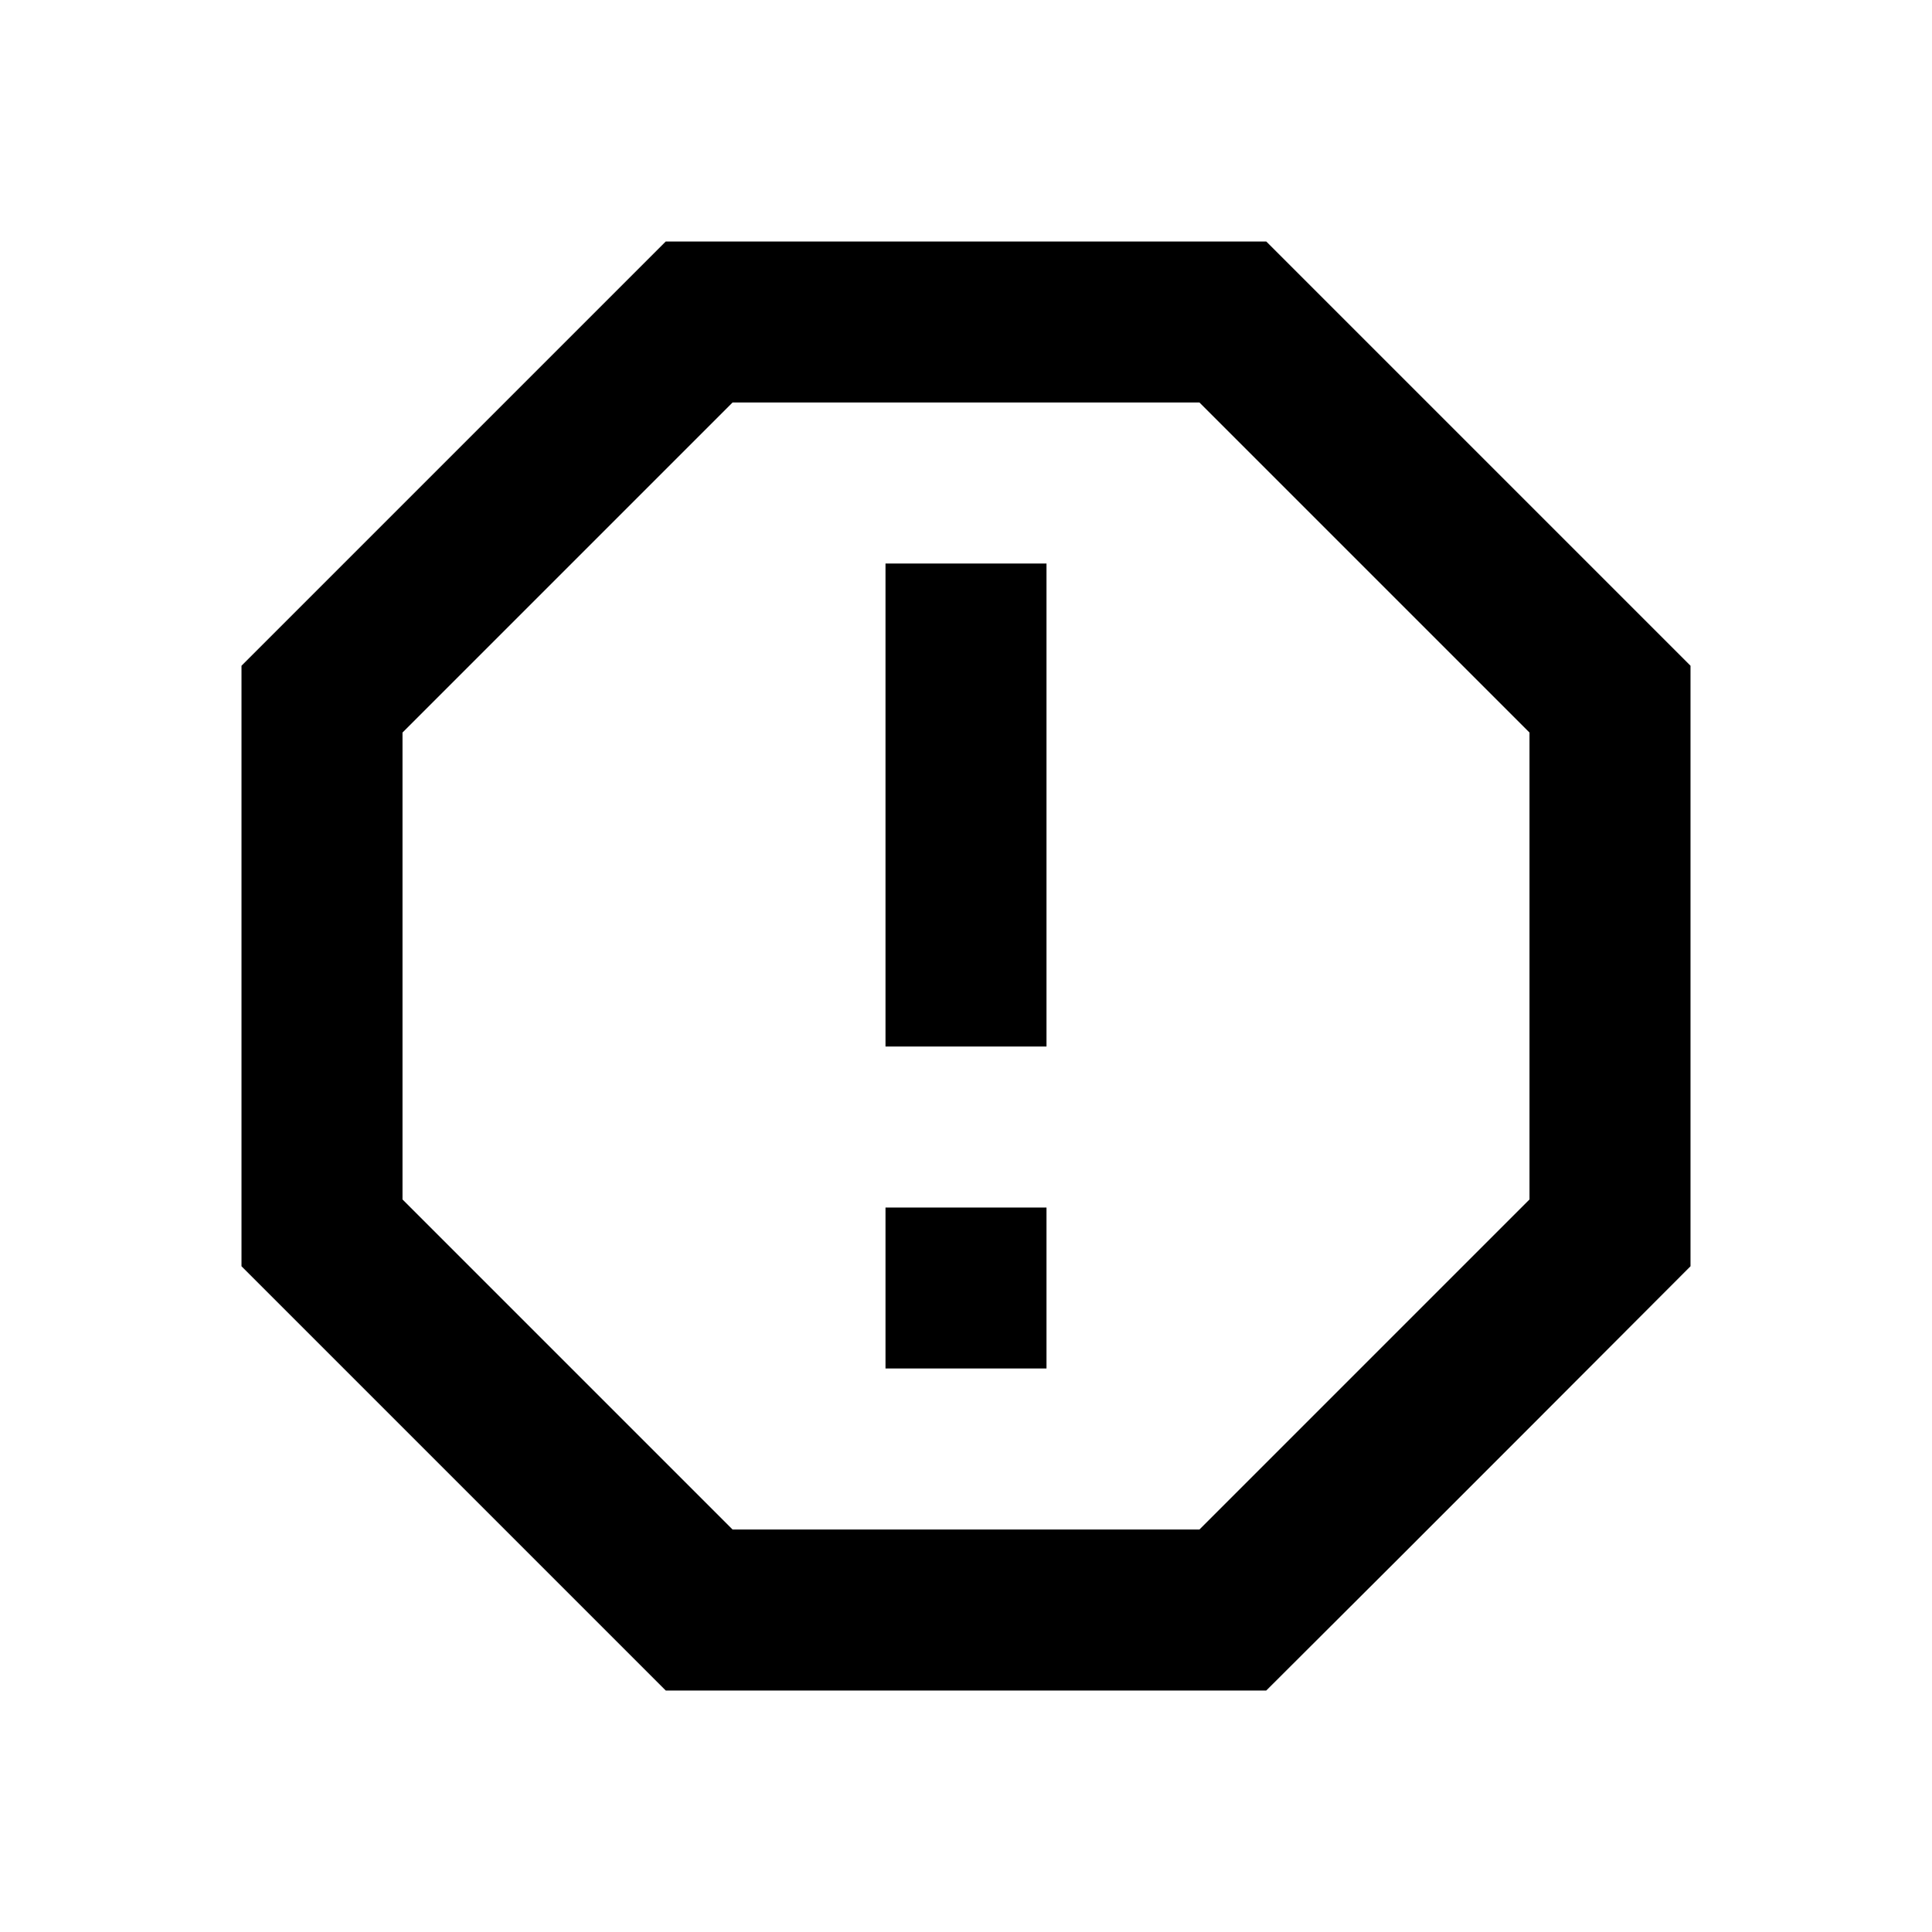
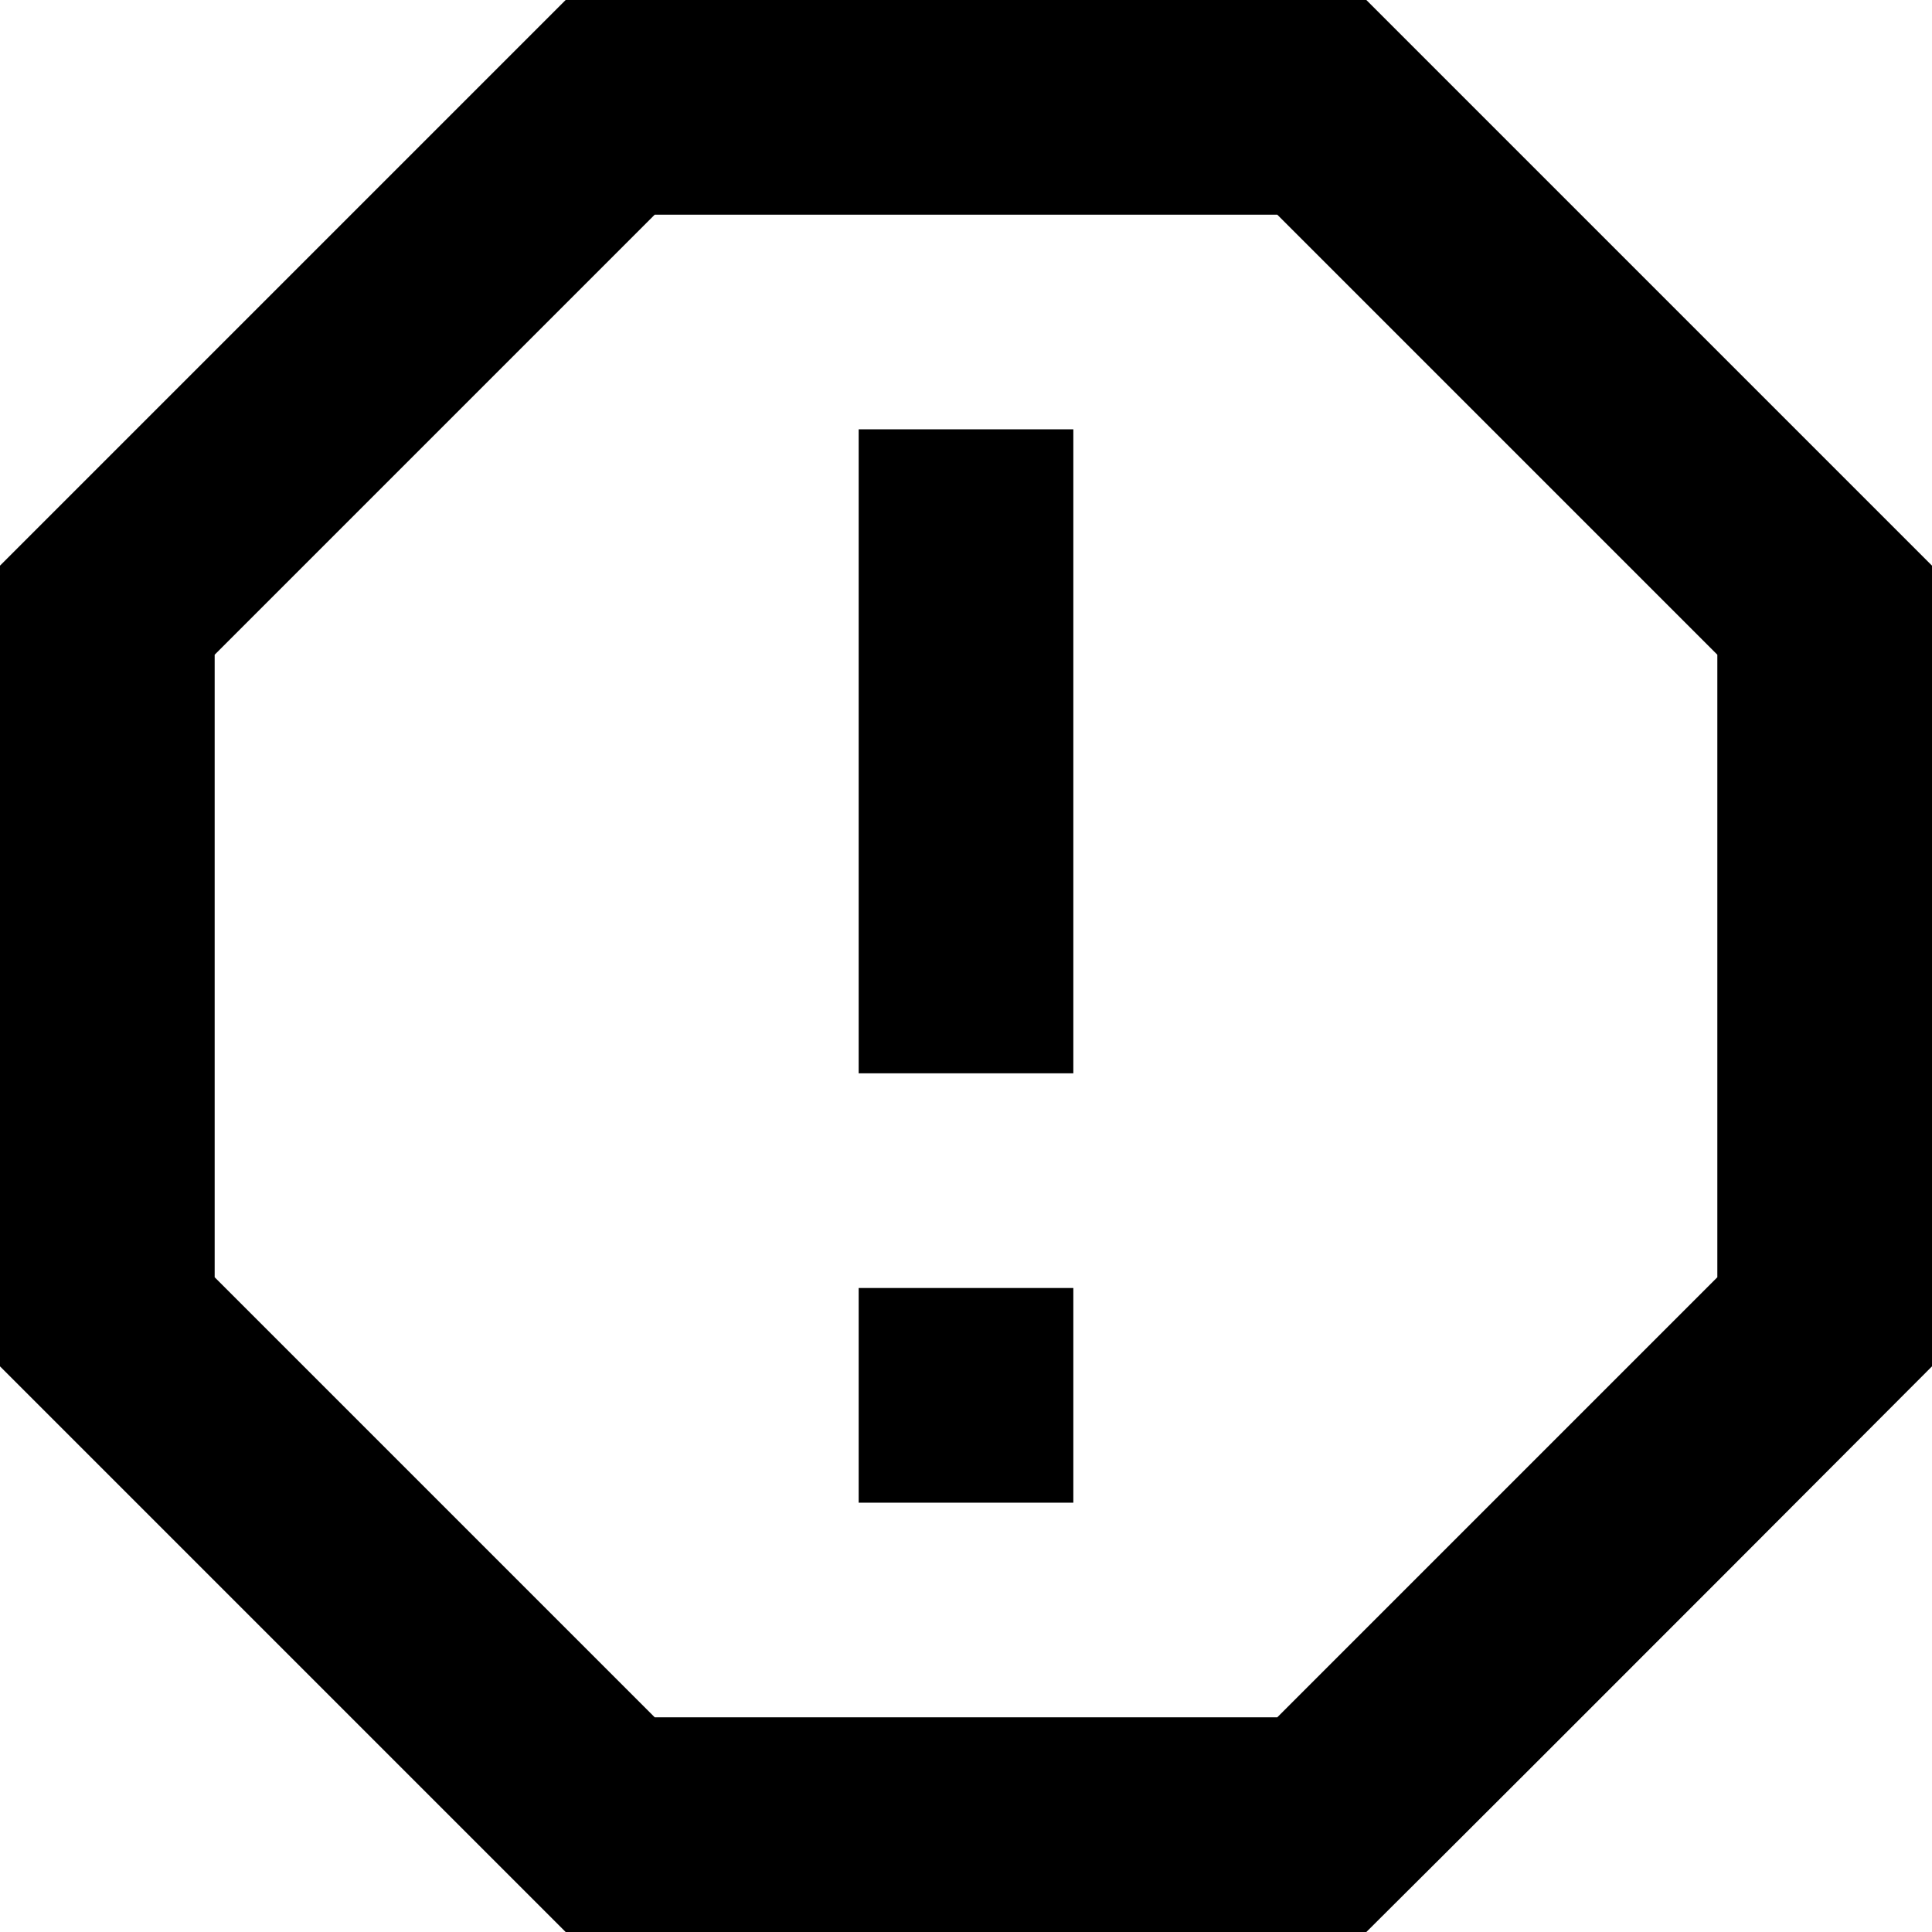
- <svg xmlns="http://www.w3.org/2000/svg" version="1.1" width="24" height="24" viewBox="0 0 24 24">
-   <path d="M8.27,3L3,8.27V15.73L8.27,21H15.73C17.5,19.24 21,15.73 21,15.73V8.27L15.73,3M9.1,5H14.9L19,9.1V14.9L14.9,19H9.1L5,14.9V9.1M11,15H13V17H11V15M11,7H13V13H11V7" />
+ <svg xmlns="http://www.w3.org/2000/svg" version="1.1" width="18" height="18" viewBox="0 0 18 18" id="svg119">
+   <defs id="defs123" />
+   <path d="M 5.27,0 0,5.27 v 7.46 L 5.27,18 h 7.46 C 14.5,16.24 18,12.73 18,12.73 V 5.27 L 12.73,0 M 6.1,2 h 5.8 L 16,6.1 v 5.8 L 11.9,16 H 6.1 L 2,11.9 V 6.1 M 8,12 h 2 v 2 H 8 V 12 M 8,4 h 2 v 6 H 8 V 4" id="path117" />
</svg>
